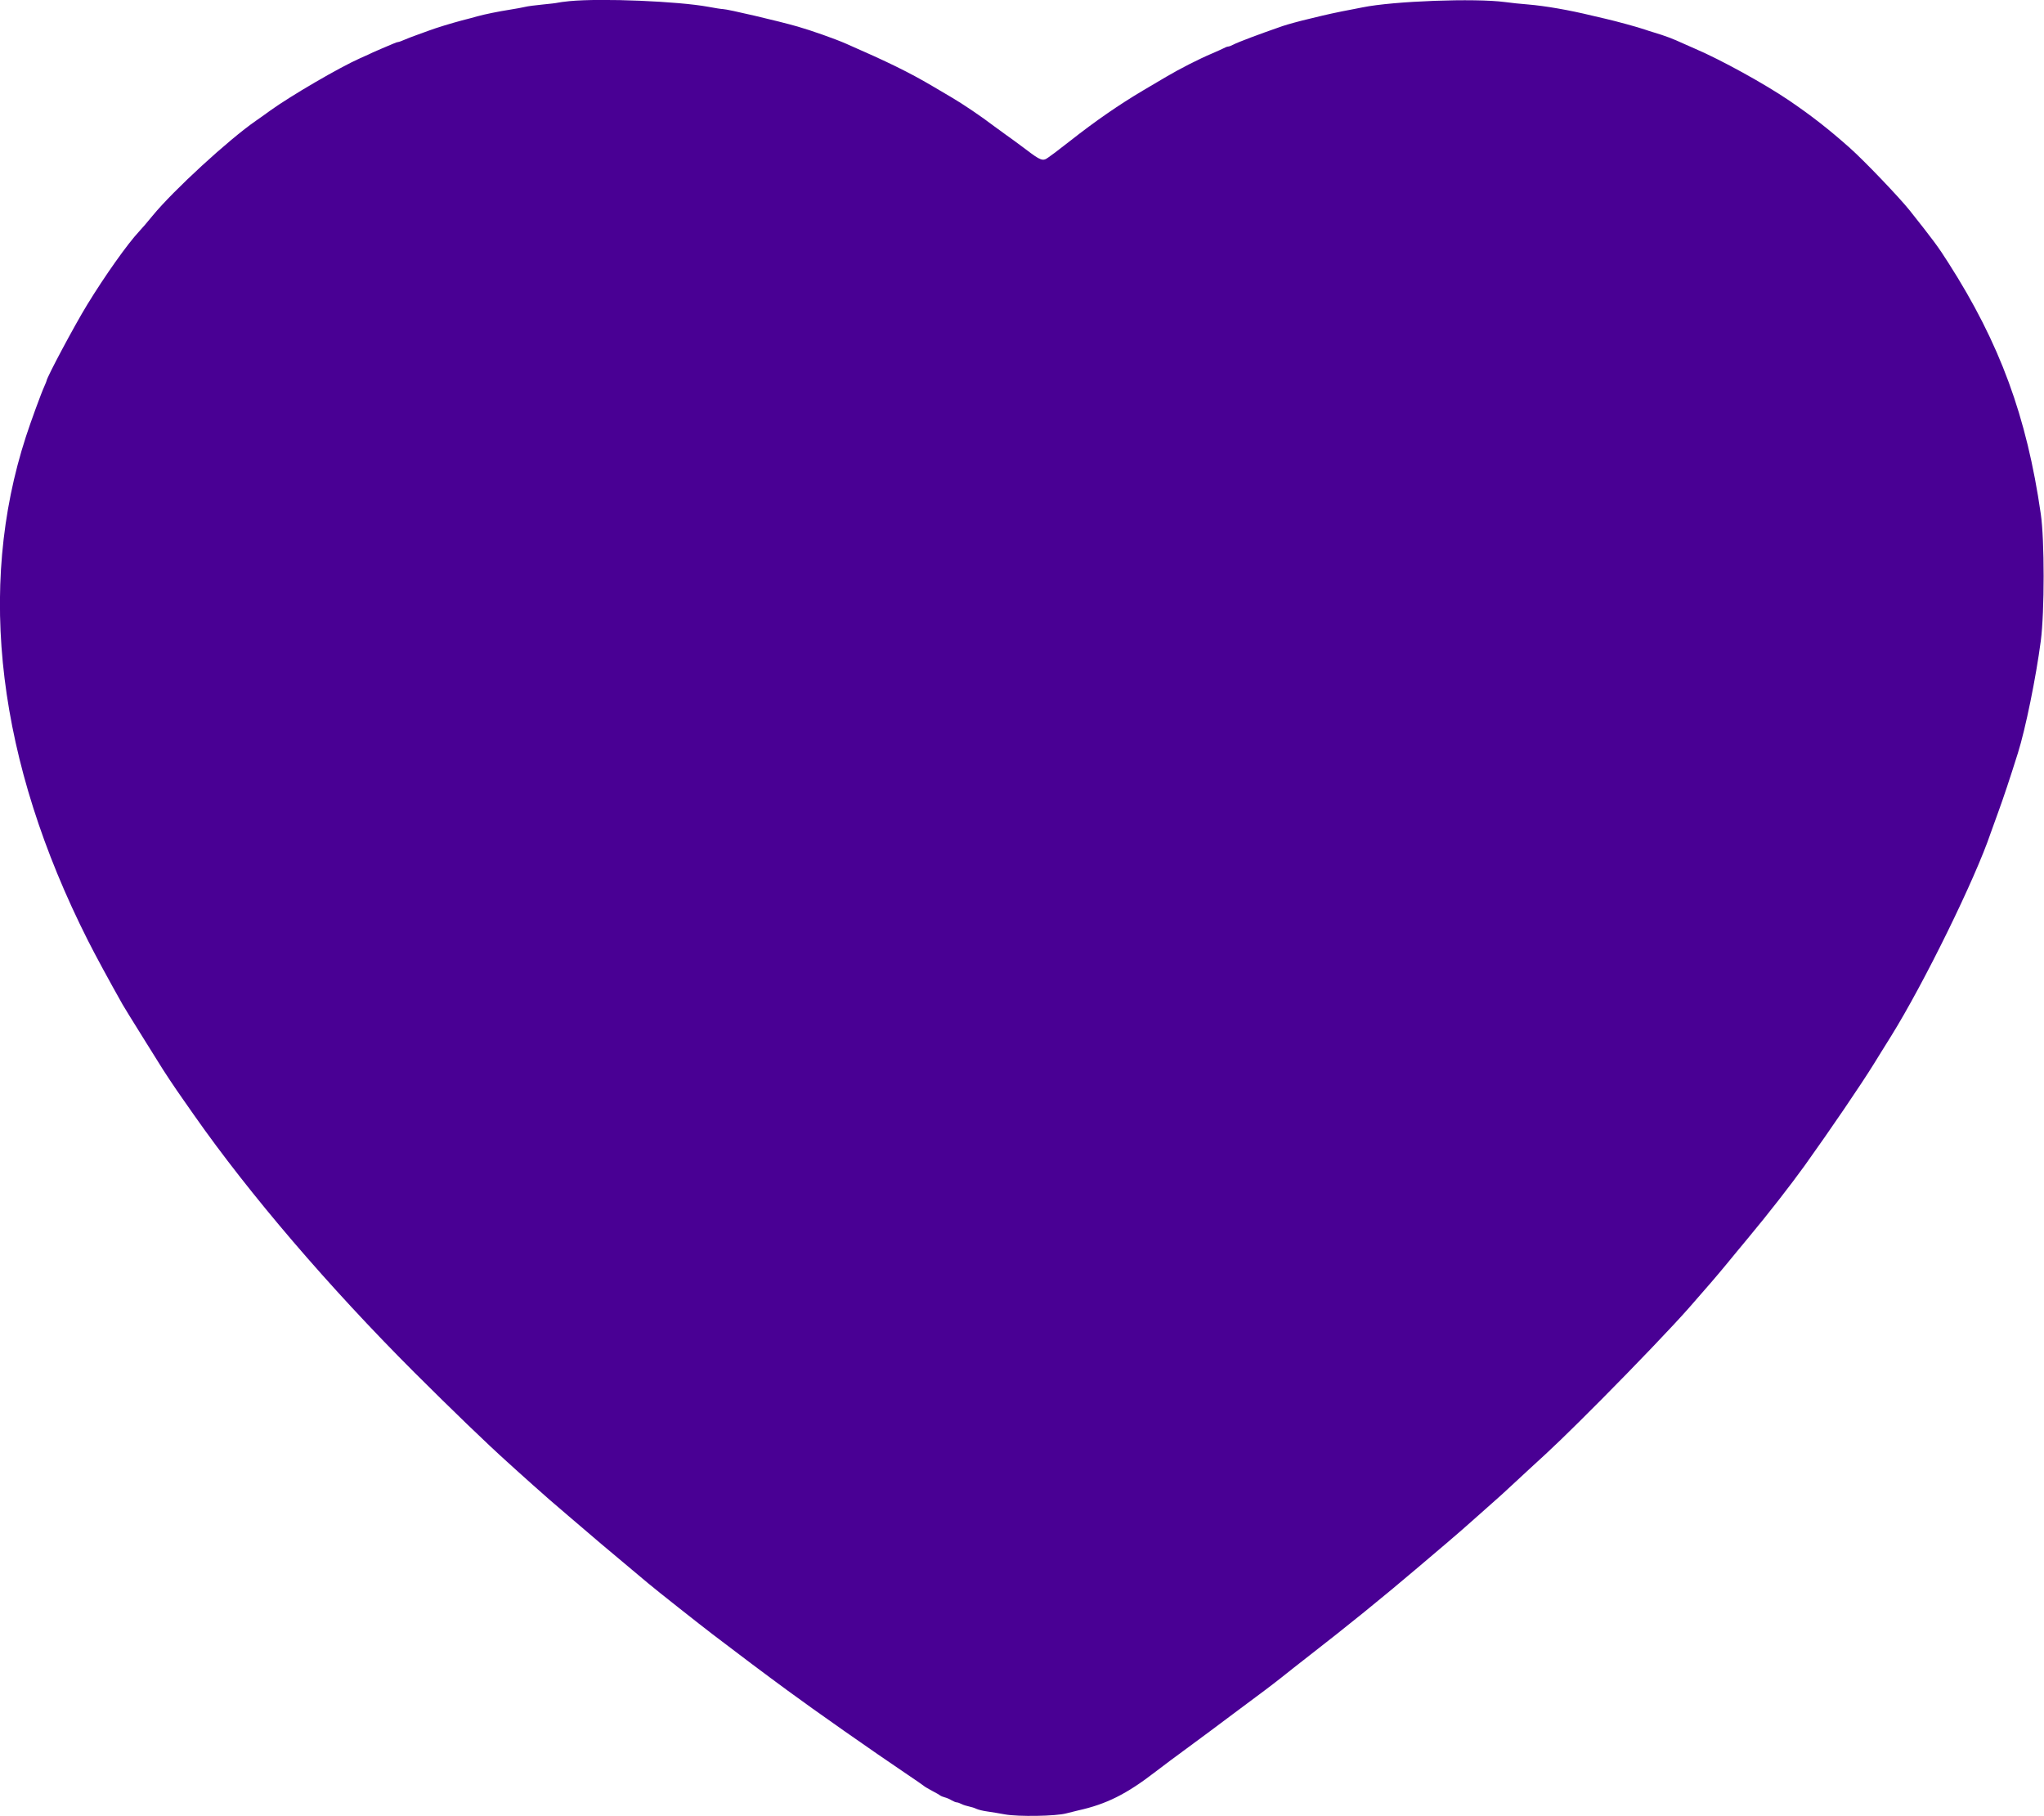
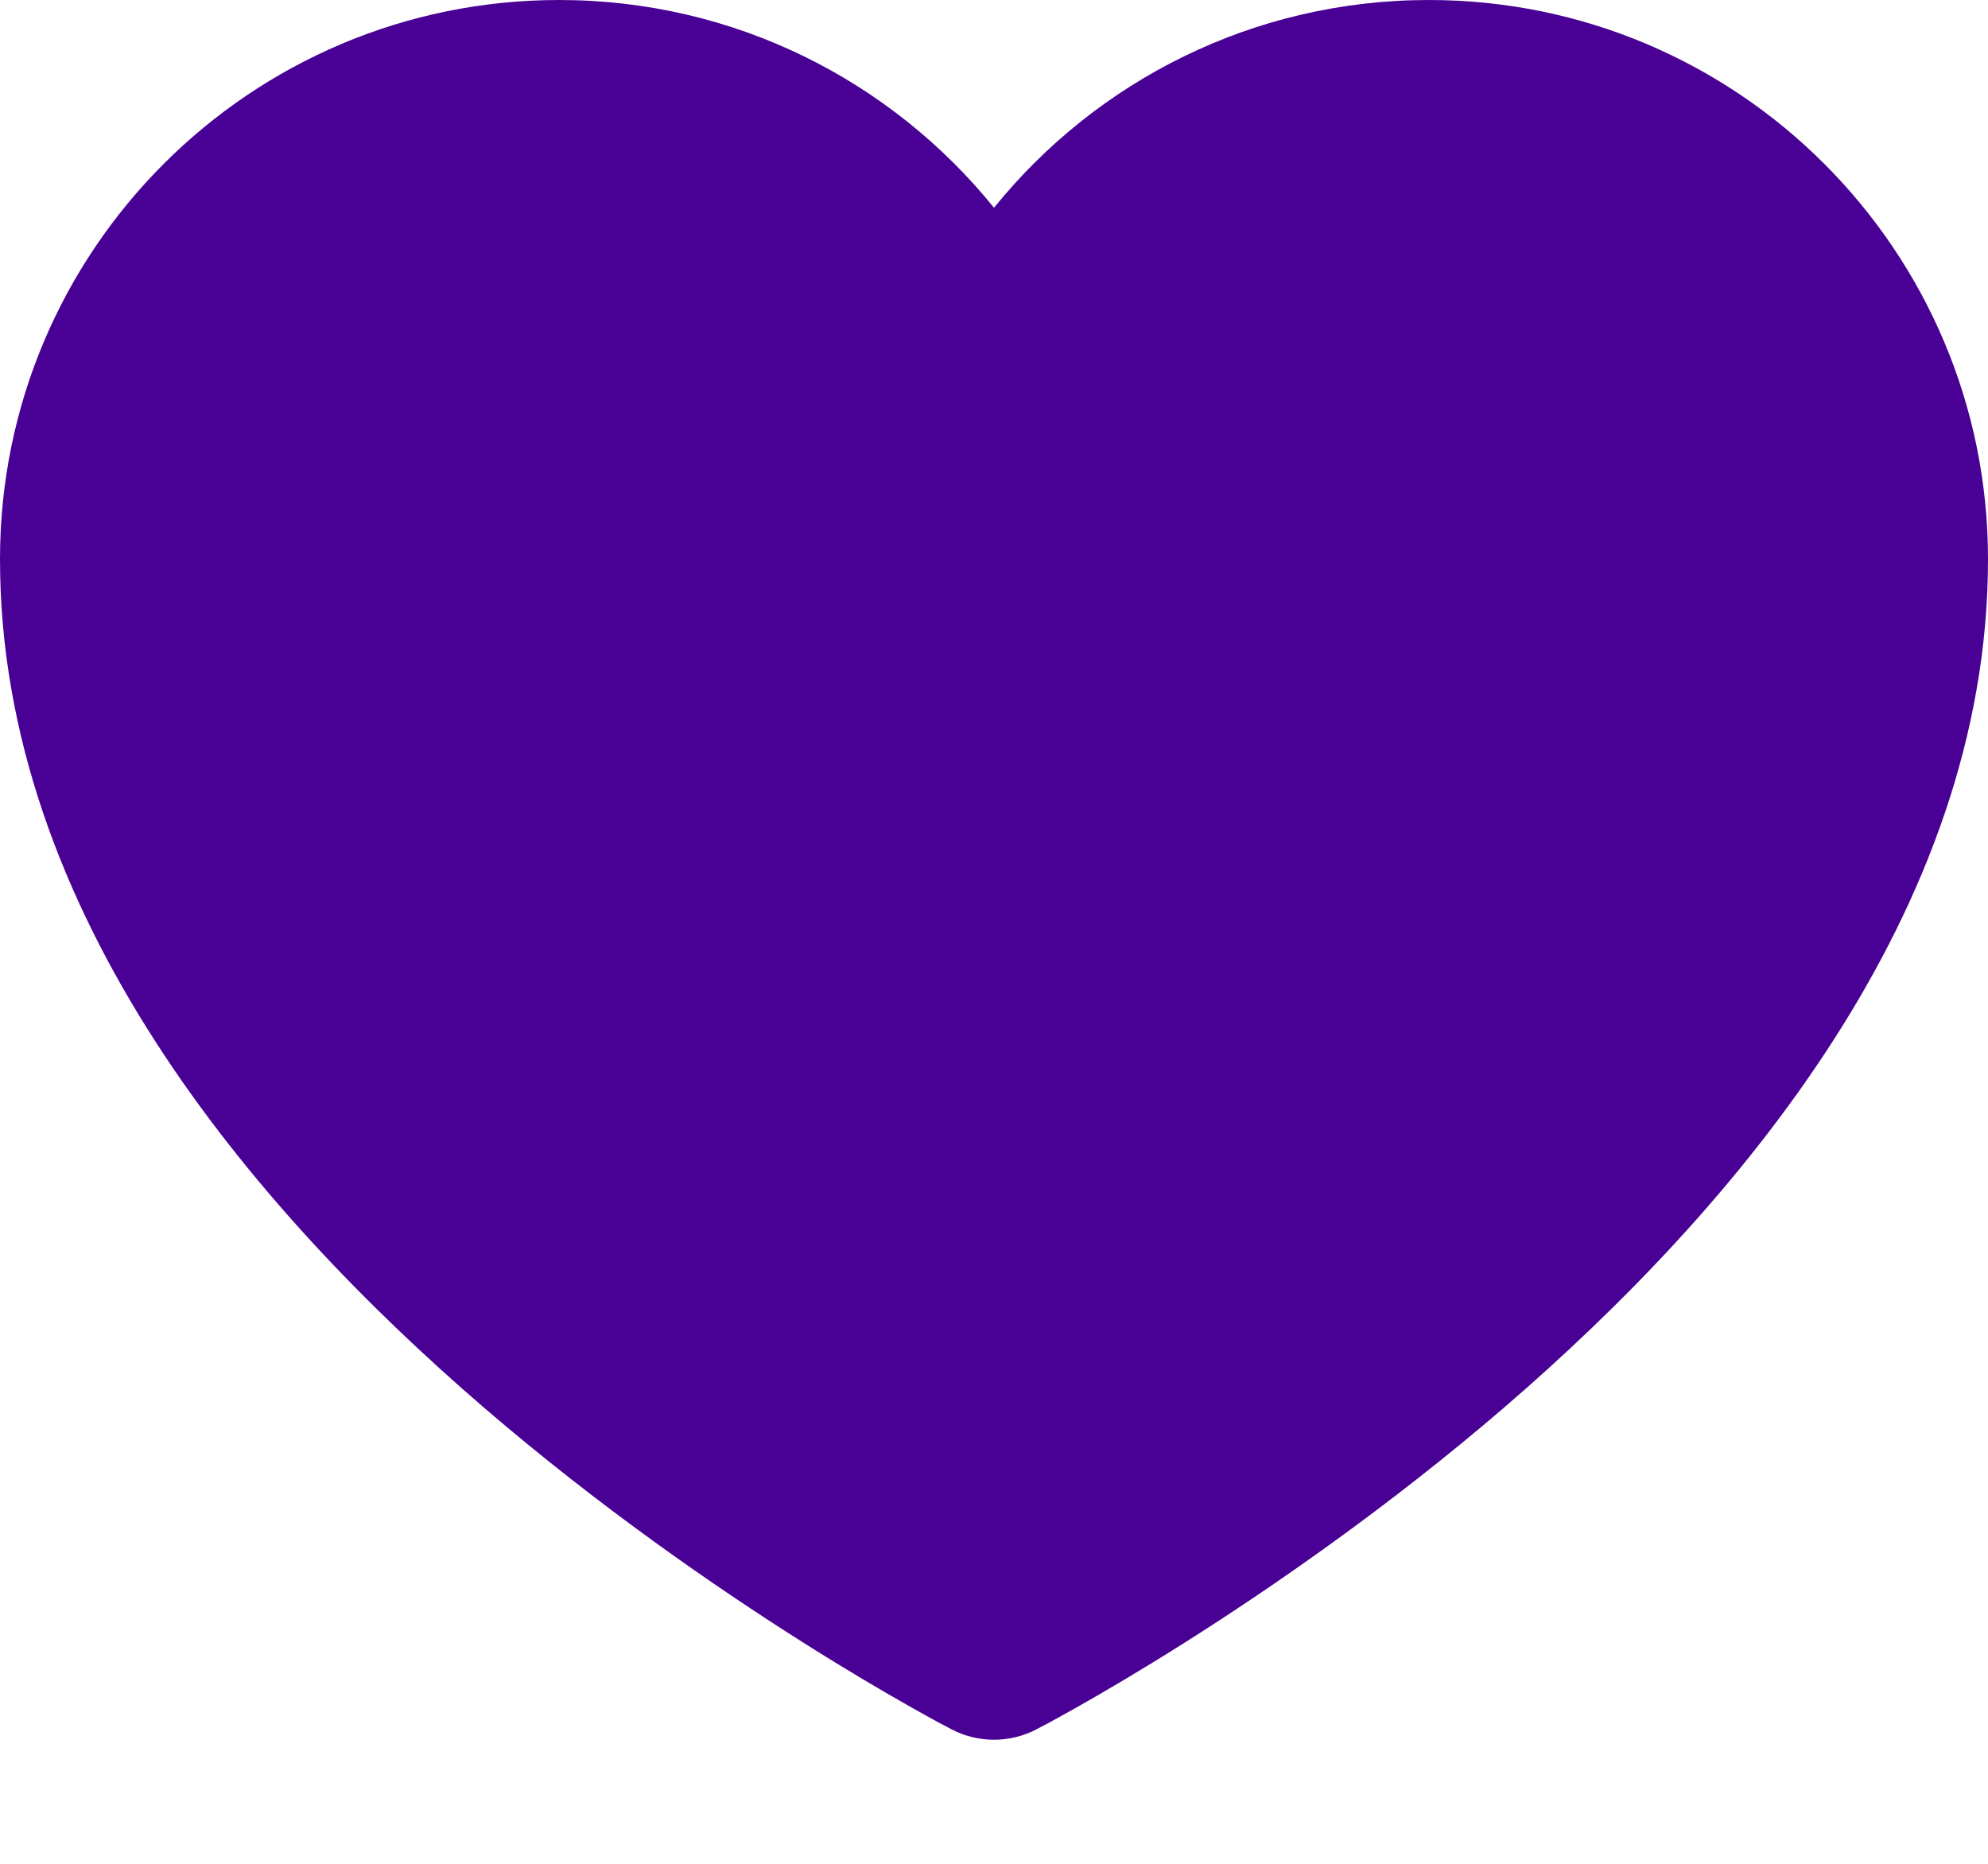
- <svg xmlns="http://www.w3.org/2000/svg" version="1.0" width="1801pt" height="1600pt" viewBox="0 0 1801 1600" preserveAspectRatio="xMidYMid meet">
-   <g transform="translate(0,1600) scale(0.1,-0.1)" fill="#490094" stroke="none">
-     <path d="M5018 15990C4970 15985 4923 15979 4913 15976C4903 15973 4843 15966 4780 15960C4717 15954 4648 15945 4625 15939C4603 15934 4547 15923 4500 15916C4392 15899 4269 15874 4205 15856C4178 15848 4117 15832 4070 15820C3977 15795 3853 15758 3775 15729C3748 15719 3698 15701 3665 15689C3632 15678 3586 15659 3562 15649C3539 15639 3515 15630 3509 15630C3503 15630 3484 15624 3467 15616C3449 15608 3406 15590 3370 15575C3334 15560 3297 15544 3287 15539C3278 15534 3226 15510 3171 15486C2989 15405 2562 15156 2380 15025C2339 14995 2283 14955 2255 14936C2015 14770 1529 14324 1345 14100C1303 14048 1249 13985 1225 13960C1123 13851 924 13570 768 13315C656 13132 410 12671 410 12644C410 12641 401 12620 391 12597C361 12531 272 12287 229 12155C-207 10815 -20 9288 774 7715C839 7586 960 7363 1080 7150C1098 7119 1154 7028 1290 6810C1304 6788 1346 6720 1385 6658C1449 6553 1534 6426 1619 6305C1638 6278 1679 6219 1710 6175C2199 5477 2899 4660 3649 3910C3981 3579 4291 3280 4469 3120C4515 3079 4558 3040 4564 3034C4592 3008 4792 2830 4845 2784C4878 2756 4954 2691 5014 2639C5233 2451 5315 2381 5710 2051C5791 1983 6166 1687 6280 1600C6603 1355 6701 1281 6795 1212C6823 1192 6888 1144 6940 1105C7179 929 7684 575 8000 362C8069 316 8132 272 8140 265C8148 258 8182 238 8214 221C8247 204 8278 186 8284 181C8290 176 8309 168 8325 164C8342 160 8369 148 8385 138C8402 128 8422 120 8430 120C8438 120 8458 113 8473 105C8488 97 8518 88 8538 84C8558 80 8587 71 8603 63C8618 56 8660 45 8698 40C8735 35 8806 23 8855 14C8972 -7 9303 -2 9395 23C9428 31 9475 43 9500 49C9748 104 9925 192 10180 389C10238 434 10371 533 10475 609C10580 686 10755 816 10865 899C10975 981 11101 1075 11144 1107C11187 1139 11253 1190 11291 1220C11328 1250 11442 1340 11545 1420C11866 1669 12186 1928 12494 2190C12575 2259 12694 2360 12759 2415C12824 2470 12942 2573 13021 2644C13100 2715 13181 2786 13200 2803C13219 2820 13267 2863 13305 2899C13344 2936 13422 3008 13479 3060C13690 3252 13792 3350 14110 3669C14406 3967 14740 4316 14880 4475C15047 4665 15126 4757 15211 4860C15263 4923 15348 5027 15401 5090C15586 5312 15776 5557 15901 5730C16132 6053 16396 6441 16510 6625C16527 6653 16560 6705 16583 6743C16606 6780 16642 6838 16664 6873C16953 7338 17404 8257 17540 8660C17545 8674 17574 8755 17605 8840C17654 8974 17709 9139 17780 9365C17847 9578 17939 10028 17982 10355C18015 10610 18015 11242 17982 11470C17858 12331 17621 12975 17169 13682C17078 13826 17035 13883 16825 14148C16732 14264 16428 14582 16300 14696C16111 14864 15959 14982 15765 15114C15547 15262 15162 15474 14937 15570C14898 15587 14852 15607 14835 15615C14737 15660 14679 15682 14570 15715C14545 15722 14512 15733 14495 15739C14432 15761 14233 15815 14145 15835C14112 15842 14058 15855 14025 15863C13828 15911 13617 15948 13460 15961C13402 15965 13312 15975 13260 15982C12996 16017 12279 15991 12005 15935C11967 15928 11886 15911 11825 15900C11765 15888 11688 15871 11655 15863C11622 15855 11568 15842 11535 15834C11457 15816 11344 15785 11300 15770C11095 15699 10911 15630 10865 15606C10848 15597 10829 15590 10822 15590C10814 15590 10796 15583 10782 15575C10767 15567 10721 15547 10680 15529C10566 15481 10397 15395 10275 15323C10215 15287 10122 15232 10070 15202C9861 15078 9655 14936 9431 14760C9371 14713 9310 14666 9295 14655C9279 14644 9253 14625 9237 14613C9189 14577 9170 14584 9040 14683C8973 14733 8892 14793 8861 14814C8830 14836 8784 14870 8758 14889C8647 14974 8482 15085 8383 15143C8357 15159 8281 15203 8215 15242C8008 15364 7819 15456 7455 15615C7357 15658 7147 15732 7028 15766C6858 15815 6408 15920 6370 15920C6357 15920 6299 15929 6241 15940C5975 15989 5301 16017 5018 15990Z" />
-   </g>
+ <svg xmlns="http://www.w3.org/2000/svg" viewBox="0 0 16 15" fill="#490094">
+   <path d="M7.653,13.915 L7.648,13.912 L7.629,13.902 C7.613,13.894 7.591,13.882 7.562,13.867 C7.505,13.836 7.423,13.791 7.319,13.732 C7.112,13.615 6.818,13.443 6.467,13.221 C5.766,12.778 4.827,12.131 3.885,11.32 C2.044,9.733 0,7.352 0,4.5 C0,2.015 2.015,0 4.5,0 C5.914,0 7.175,0.652 8,1.672 C8.825,0.652 10.086,0 11.5,0 C13.985,0 16,2.015 16,4.5 C16,7.352 13.956,9.733 12.115,11.32 C11.173,12.131 10.234,12.778 9.533,13.221 C9.182,13.443 8.888,13.615 8.681,13.732 C8.577,13.791 8.495,13.836 8.438,13.867 C8.409,13.882 8.387,13.894 8.371,13.902 L8.352,13.912 L8.347,13.915 L8.345,13.916 C8.13,14.03 7.87,14.03 7.655,13.916 L7.653,13.915 Z" />
</svg>
